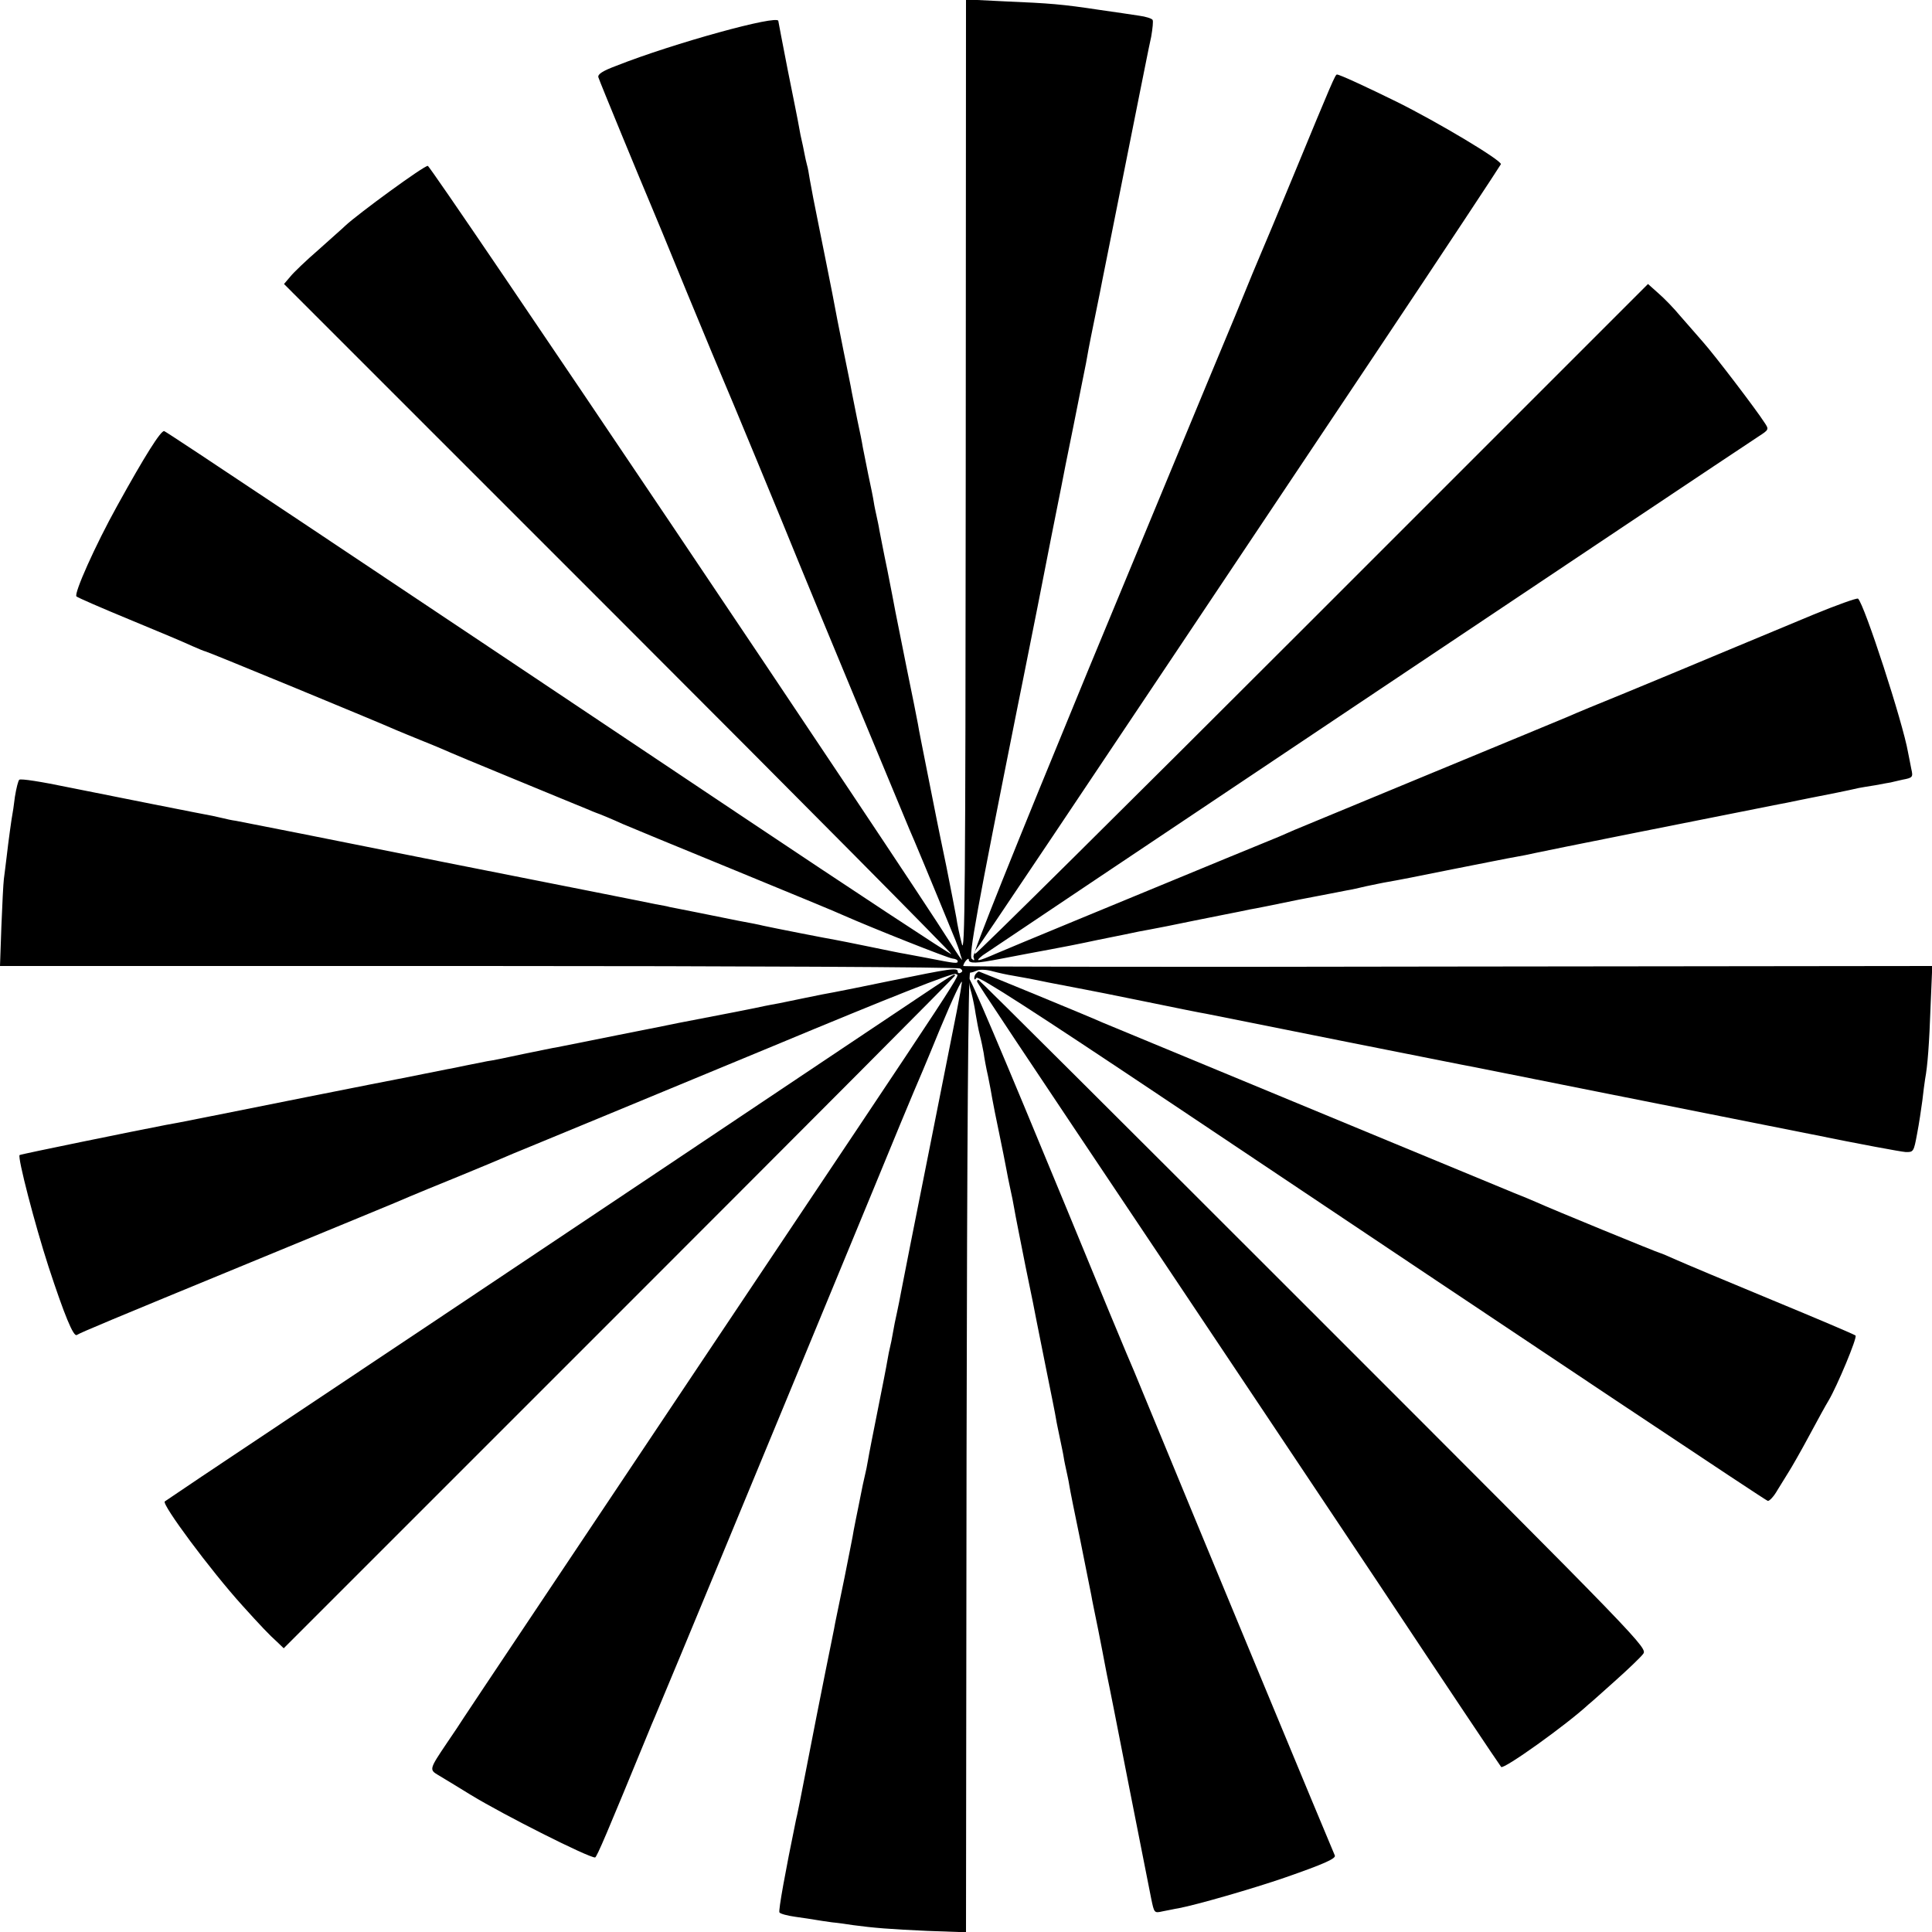
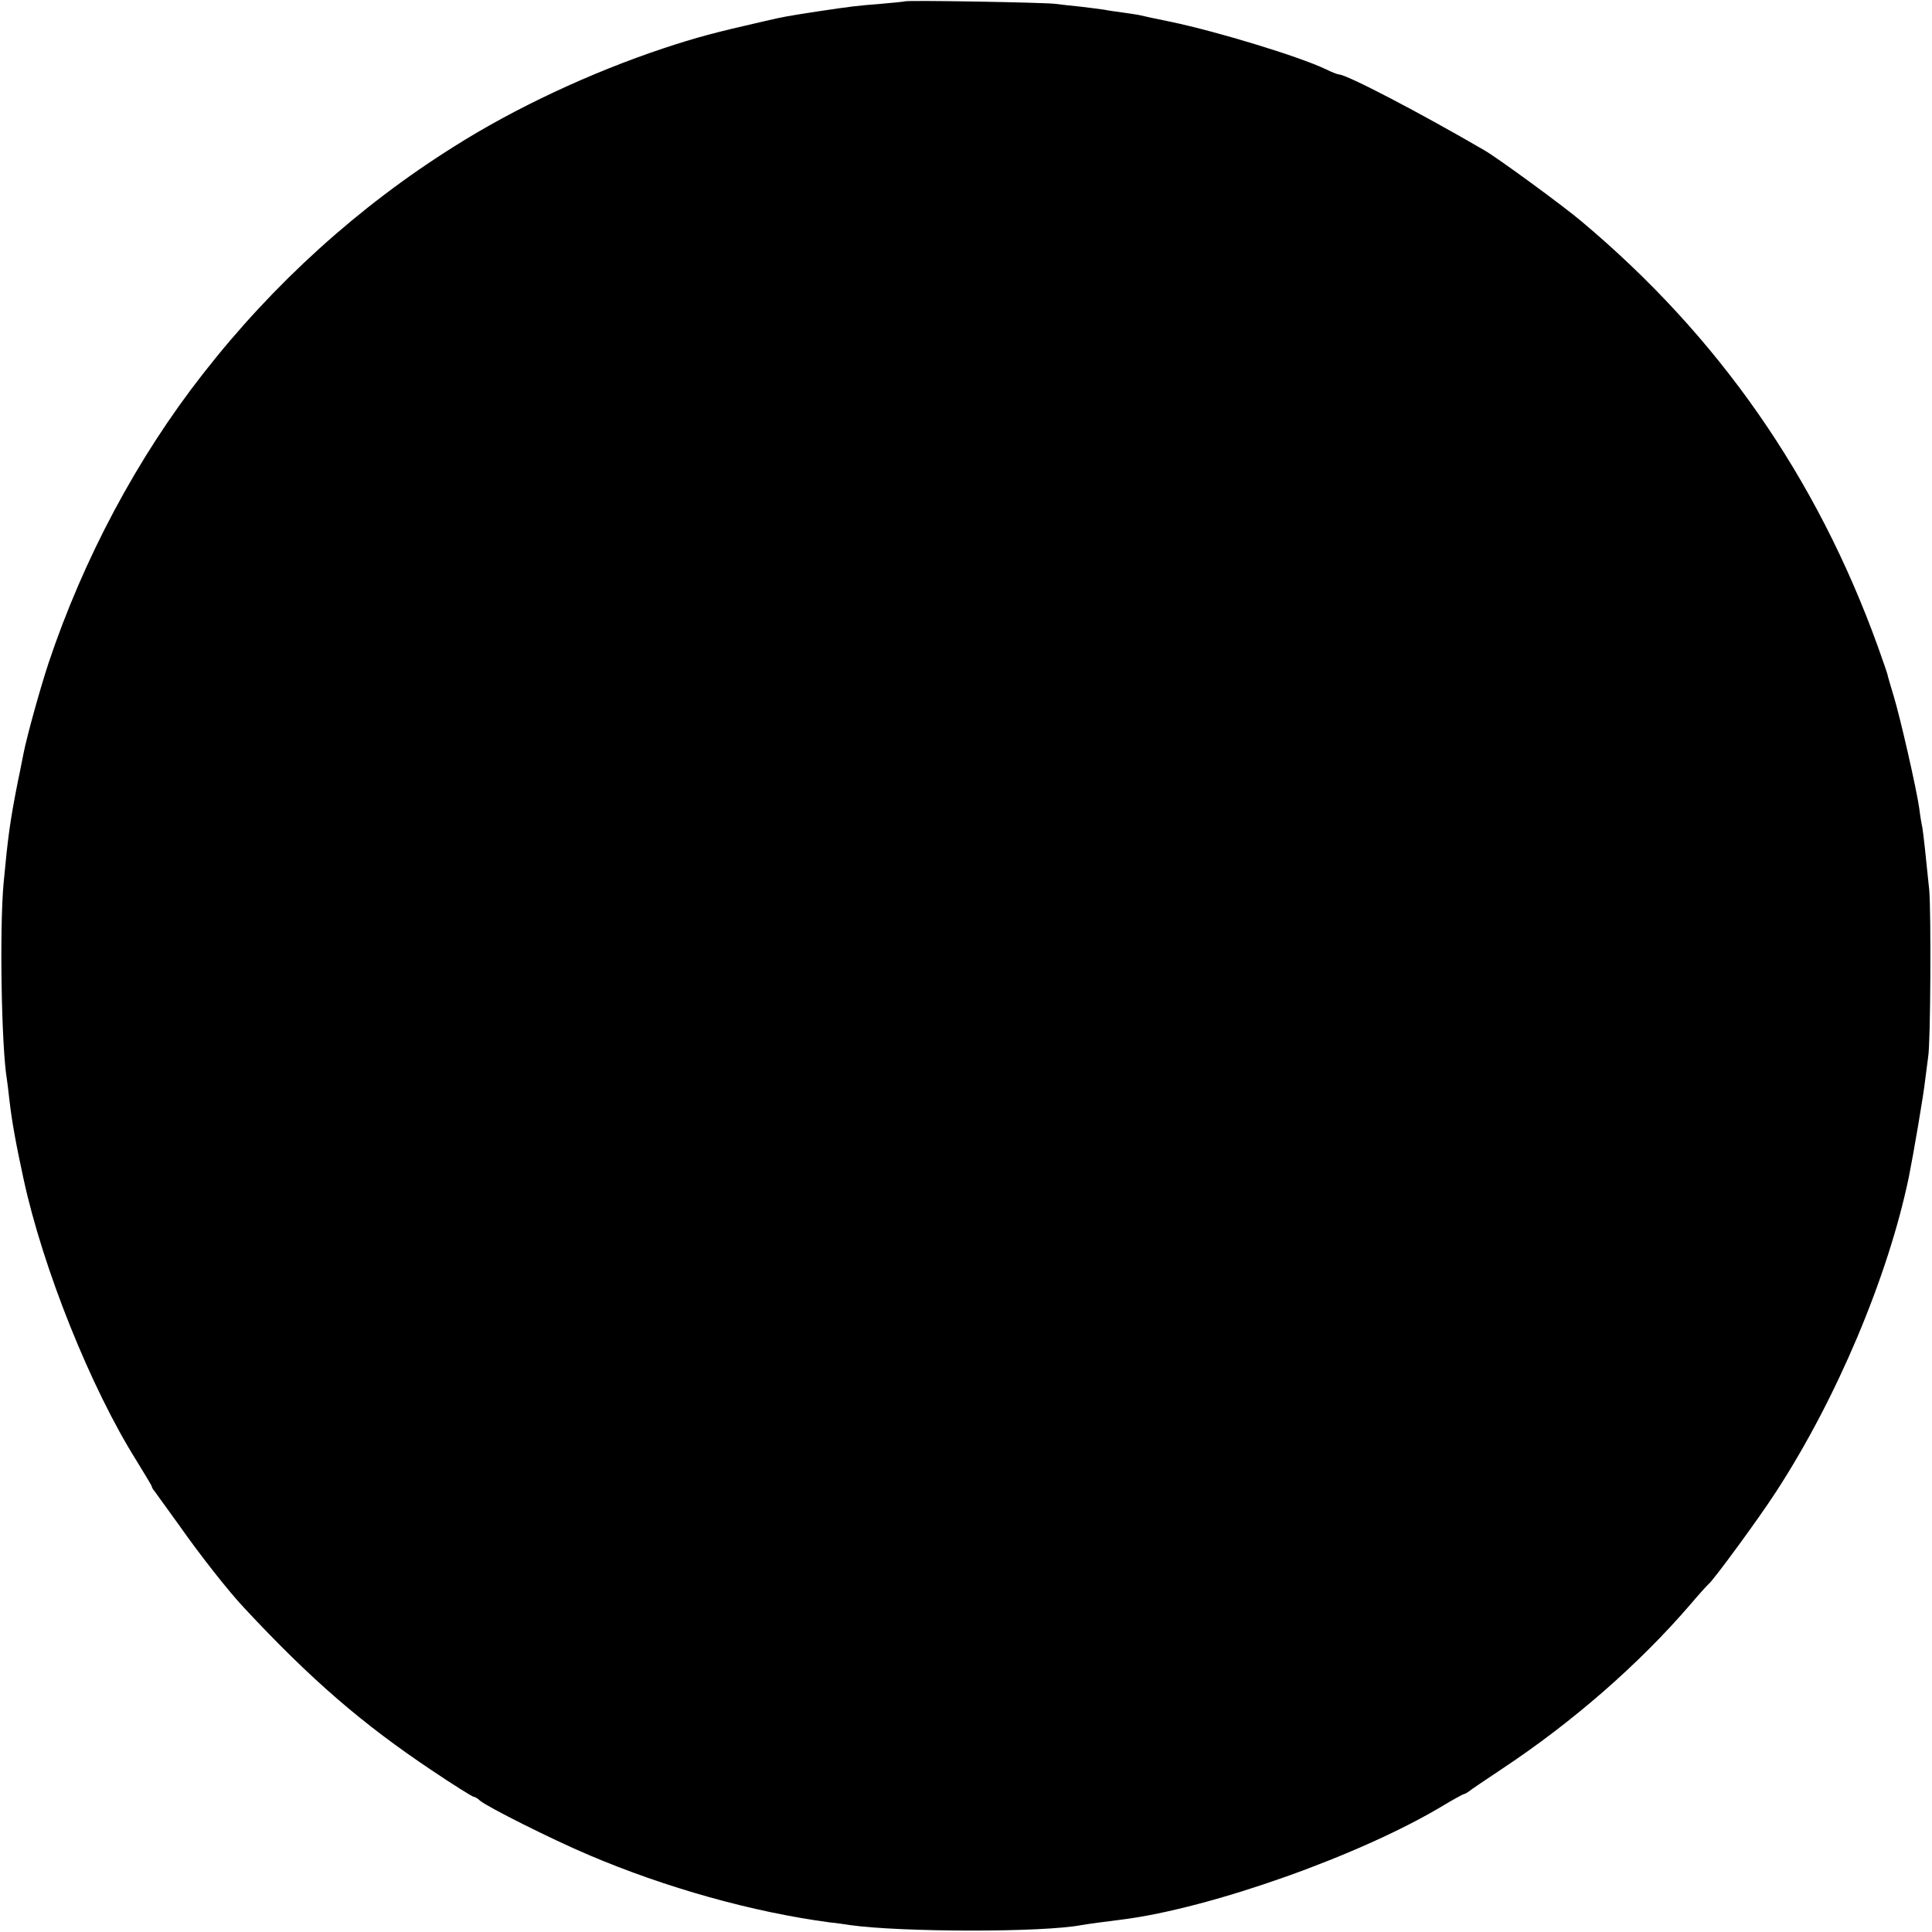
<svg xmlns="http://www.w3.org/2000/svg" version="1.0" width="700pt" height="700pt" viewBox="0 0 700 700" preserveAspectRatio="xMidYMid meet">
  <g transform="translate(0,700) scale(0.1,-0.1)" fill="#000000" stroke="none">
-     <path d="M3499 5263 c-1 -1491 -3 -1730 -14 -1683 -8 30 -17 73 -20 95 -4 22 -20 105 -36 185 -17 80 -32 156 -35 170 -3 14 -18 91 -34 171 -16 81 -32 160 -34 175 -3 16 -21 108 -41 204 -19 96 -38 189 -41 205 -3 17 -16 84 -29 150 -14 66 -26 131 -29 145 -2 14 -7 36 -10 50 -3 14 -8 36 -10 50 -2 14 -11 59 -20 100 -8 41 -17 86 -20 100 -2 14 -11 59 -20 100 -8 41 -17 86 -20 100 -2 14 -16 81 -30 150 -14 69 -32 161 -40 205 -9 44 -29 148 -46 230 -17 83 -33 166 -36 185 -3 19 -7 43 -10 52 -3 10 -7 30 -10 45 -3 16 -7 35 -9 43 -2 8 -7 31 -10 50 -3 19 -22 112 -41 207 -18 94 -34 174 -34 177 0 24 -381 -81 -586 -162 -51 -19 -69 -31 -66 -42 4 -14 158 -387 187 -455 7 -16 68 -163 134 -325 67 -162 126 -304 131 -315 9 -19 228 -548 275 -665 40 -99 387 -934 400 -965 11 -24 79 -187 167 -402 6 -15 12 -32 14 -38 1 -5 5 -19 9 -30 4 -11 -14 15 -41 58 -174 276 -1882 2816 -1894 2816 -14 1 -253 -174 -298 -216 -10 -10 -55 -49 -98 -88 -44 -38 -90 -82 -102 -97 l-23 -27 1211 -1211 c667 -667 1209 -1214 1207 -1217 -3 -2 -351 227 -774 510 -1434 959 -2068 1382 -2078 1385 -12 3 -70 -89 -170 -270 -80 -144 -158 -319 -148 -329 4 -4 91 -42 193 -84 102 -42 204 -85 227 -96 23 -10 44 -19 47 -19 6 0 636 -260 691 -285 17 -7 55 -23 85 -35 30 -12 69 -28 85 -35 17 -8 134 -57 261 -109 127 -52 244 -101 260 -107 16 -7 31 -13 34 -14 10 -3 65 -26 95 -40 16 -7 197 -82 400 -165 204 -84 384 -158 400 -166 104 -46 381 -156 396 -157 11 -1 19 -5 19 -10 0 -9 -8 -8 -110 12 -30 6 -66 12 -80 15 -14 2 -72 14 -130 26 -58 12 -114 23 -125 25 -20 3 -224 43 -260 51 -11 3 -51 11 -90 18 -74 15 -233 47 -250 50 -5 2 -28 6 -50 10 -22 5 -366 73 -765 152 -398 80 -738 147 -755 150 -16 2 -37 7 -45 9 -8 2 -26 6 -40 9 -19 3 -401 79 -515 102 -111 23 -178 33 -185 29 -4 -3 -11 -31 -16 -62 -4 -32 -8 -60 -9 -63 -2 -8 -15 -101 -21 -155 -3 -27 -8 -63 -10 -80 -2 -16 -6 -94 -9 -172 l-5 -143 1732 0 c953 0 1739 -4 1747 -9 9 -6 10 -11 2 -15 -6 -4 -11 -2 -11 4 0 15 -25 11 -245 -34 -93 -19 -185 -38 -203 -41 -18 -3 -64 -12 -102 -20 -38 -8 -82 -17 -97 -20 -16 -3 -39 -7 -53 -10 -20 -5 -158 -32 -310 -61 -14 -3 -113 -23 -220 -44 -107 -22 -206 -41 -220 -44 -14 -2 -70 -14 -125 -25 -55 -12 -113 -24 -130 -26 -16 -3 -50 -10 -75 -15 -25 -5 -56 -12 -70 -14 -14 -3 -50 -10 -80 -16 -30 -6 -66 -13 -80 -16 -44 -8 -631 -125 -735 -146 -55 -11 -111 -22 -125 -24 -109 -21 -526 -106 -529 -109 -8 -8 55 -251 105 -405 57 -174 90 -254 102 -247 19 11 117 52 627 262 303 125 564 232 580 240 17 7 98 41 180 74 83 34 159 66 170 71 11 5 38 16 60 25 114 47 308 127 904 374 427 178 657 269 664 262 12 -12 87 102 -918 -1400 -467 -699 -857 -1282 -865 -1295 -8 -13 -36 -55 -62 -93 -62 -92 -63 -95 -31 -114 16 -9 69 -42 120 -73 120 -73 424 -226 449 -226 6 0 44 90 194 455 4 11 15 36 23 55 14 33 78 185 475 1145 93 226 234 565 312 755 78 190 146 354 151 365 5 11 48 112 94 225 47 113 83 189 80 170 -7 -48 -4 -33 -116 -595 -55 -275 -102 -513 -105 -530 -3 -16 -9 -48 -14 -70 -5 -22 -12 -56 -15 -75 -3 -19 -8 -42 -10 -50 -2 -8 -7 -31 -10 -50 -3 -19 -19 -100 -35 -180 -16 -80 -32 -161 -35 -180 -3 -19 -8 -42 -10 -50 -2 -8 -6 -26 -9 -40 -3 -14 -10 -50 -16 -80 -6 -30 -14 -68 -17 -85 -2 -16 -18 -93 -33 -170 -16 -77 -31 -151 -34 -165 -2 -14 -19 -95 -36 -180 -17 -85 -47 -236 -66 -335 -19 -99 -37 -189 -40 -199 -39 -189 -64 -328 -60 -335 3 -5 29 -12 58 -16 29 -4 62 -9 73 -11 11 -2 38 -6 60 -9 22 -2 56 -7 75 -10 74 -10 135 -15 270 -21 l140 -5 2 1738 c2 1150 6 1738 13 1739 6 0 17 4 26 8 10 4 34 3 55 -3 22 -6 55 -13 74 -16 19 -3 78 -14 130 -25 52 -10 109 -21 125 -24 17 -3 118 -23 225 -45 107 -22 206 -42 220 -44 14 -3 232 -46 485 -97 253 -50 471 -94 485 -96 34 -7 842 -168 1225 -244 171 -35 323 -63 339 -64 29 -1 30 1 42 66 7 36 15 90 19 120 3 29 8 64 10 78 9 48 15 126 20 268 l6 142 -1756 -2 c-965 -2 -1755 -1 -1755 2 1 12 20 34 20 23 0 -15 28 -14 115 3 79 15 109 21 180 34 28 5 106 20 175 35 69 14 135 27 147 30 13 2 58 11 100 19 43 9 89 18 103 21 14 3 59 12 100 20 41 8 86 17 99 20 14 2 93 18 175 35 83 16 162 31 176 34 14 2 45 9 70 15 25 5 61 13 80 16 19 3 123 23 230 45 107 21 211 42 230 45 19 3 53 10 75 15 30 7 612 123 880 176 11 2 43 8 70 14 28 6 61 12 75 15 21 4 107 21 145 30 6 1 33 6 60 10 28 5 52 10 55 10 3 1 22 5 43 10 37 7 39 9 32 39 -3 17 -9 45 -12 61 -18 105 -158 536 -181 556 -4 3 -77 -23 -162 -58 -320 -133 -446 -186 -475 -198 -16 -7 -109 -45 -205 -85 -96 -39 -188 -77 -205 -85 -16 -7 -239 -99 -495 -205 -256 -106 -481 -199 -500 -207 -19 -8 -44 -19 -55 -24 -11 -4 -96 -40 -190 -78 -378 -156 -783 -323 -836 -346 -68 -30 -80 -31 -48 -6 19 14 2663 1783 2811 1880 37 24 38 25 21 50 -30 47 -181 245 -222 291 -22 25 -59 68 -83 95 -23 28 -59 65 -80 83 l-37 33 -1216 -1216 c-669 -669 -1219 -1214 -1222 -1211 -4 3 1 14 9 23 14 17 235 346 1439 2148 250 374 455 685 457 690 3 14 -228 152 -377 226 -112 55 -207 99 -217 99 -6 0 -18 -28 -153 -355 -61 -148 -116 -279 -121 -290 -5 -11 -48 -114 -95 -230 -48 -115 -93 -223 -100 -240 -7 -16 -202 -488 -434 -1047 -265 -643 -418 -1024 -414 -1035 5 -14 3 -15 -6 -7 -12 11 18 173 164 904 2 8 35 175 74 370 38 195 72 366 75 380 3 14 8 39 11 55 3 17 23 118 45 225 21 107 42 209 45 225 3 17 7 39 9 50 2 11 13 67 25 125 12 58 23 114 25 125 2 11 39 193 81 405 42 212 79 394 81 405 2 11 9 44 15 72 5 29 8 57 5 61 -3 5 -25 12 -48 15 -24 4 -88 13 -143 21 -139 21 -180 24 -343 31 l-142 7 -1 -1739z" />
-     <path d="M3537 3473 c-4 -3 -7 -11 -7 -17 0 -7 3 -6 8 1 6 9 209 -122 698 -449 1422 -952 2159 -1443 2169 -1446 6 -1 22 16 35 39 14 23 33 53 42 68 9 14 43 73 74 131 31 58 62 114 69 125 31 52 105 229 98 236 -4 4 -141 62 -303 129 -162 67 -319 133 -348 146 -29 13 -55 24 -57 24 -5 0 -398 161 -450 185 -16 7 -52 22 -80 33 -27 11 -223 92 -435 180 -212 88 -529 219 -705 292 -176 73 -333 138 -350 145 -51 23 -445 185 -448 185 -2 0 -7 -3 -10 -7z" />
-     <path d="M3370 3414 c-47 -31 -490 -328 -985 -659 -495 -331 -1098 -734 -1340 -895 -242 -161 -443 -296 -448 -300 -12 -10 166 -250 281 -377 63 -70 100 -109 125 -131 l25 -24 1216 1216 c669 669 1216 1218 1216 1221 0 8 -3 7 -90 -51z" />
-     <path d="M3510 3455 c0 -11 4 -35 10 -54 5 -19 12 -53 15 -75 4 -23 10 -57 15 -76 5 -19 11 -48 14 -65 2 -16 9 -55 16 -85 6 -30 13 -66 15 -80 6 -32 12 -63 25 -125 14 -67 19 -94 26 -130 3 -16 9 -48 14 -70 5 -22 12 -56 15 -75 3 -19 22 -114 41 -210 20 -96 38 -185 40 -198 3 -13 18 -92 35 -175 17 -84 33 -163 35 -177 2 -14 9 -45 14 -70 5 -25 12 -56 14 -70 2 -14 7 -36 10 -50 3 -14 8 -36 10 -50 2 -14 20 -104 40 -200 19 -96 37 -186 40 -200 2 -14 14 -70 25 -125 11 -55 22 -113 25 -129 3 -16 10 -52 16 -80 6 -28 12 -62 15 -75 4 -21 105 -535 136 -690 11 -53 11 -53 42 -46 18 3 43 9 57 11 68 13 269 71 385 111 144 50 188 70 181 81 -4 7 -525 1263 -685 1652 -28 69 -60 145 -71 170 -17 40 -76 182 -215 520 -234 567 -355 852 -355 835z" />
-     <path d="M3540 3444 c0 -5 139 -214 695 -1044 171 -256 511 -764 755 -1130 243 -366 445 -668 449 -672 9 -10 236 152 317 227 7 5 50 44 96 85 46 41 92 85 101 97 17 22 10 30 -1193 1233 -665 665 -1212 1210 -1215 1210 -3 0 -5 -2 -5 -6z" />
+     <path d="M3278 6995 c-2 -1 -41 -5 -88 -9 -87 -7 -105 -9 -225 -27 -116 -18 -123 -19 -192 -35 -184 -42 -248 -59 -369 -99 -264 -88 -538 -216 -759 -356 -346 -217 -655 -497 -910 -824 -238 -304 -432 -668 -559 -1047 -31 -94 -79 -267 -91 -329 -3 -13 -11 -58 -20 -99 -29 -147 -36 -200 -52 -370 -15 -165 -8 -592 12 -711 2 -13 6 -46 9 -74 9 -78 23 -156 51 -285 70 -325 244 -759 410 -1023 30 -49 55 -90 55 -93 0 -3 4 -10 10 -17 5 -7 46 -64 91 -126 72 -103 179 -239 234 -297 243 -261 429 -421 682 -590 77 -52 145 -94 149 -94 4 0 15 -6 23 -14 27 -23 260 -140 392 -196 281 -120 597 -208 874 -245 22 -2 56 -7 75 -10 186 -26 698 -27 838 0 16 3 104 15 147 20 324 41 870 235 1167 415 37 22 70 40 73 40 3 0 11 5 18 10 7 6 62 43 122 83 253 168 492 376 678 592 33 39 63 72 67 75 17 13 181 236 245 335 219 336 406 779 481 1140 16 79 54 301 59 350 4 33 9 71 11 85 9 47 11 525 4 605 -13 130 -21 202 -25 227 -3 13 -8 43 -11 68 -9 67 -70 335 -94 412 -11 37 -21 70 -21 73 0 2 -16 49 -35 102 -222 615 -578 1125 -1074 1541 -66 56 -304 230 -351 257 -235 137 -500 275 -527 275 -4 0 -26 8 -48 19 -96 46 -391 136 -562 172 -54 11 -106 22 -117 25 -11 2 -38 6 -60 9 -22 3 -51 7 -65 10 -13 2 -52 7 -86 11 -33 3 -74 8 -90 10 -32 5 -540 14 -546 9z" />
  </g>
</svg>
